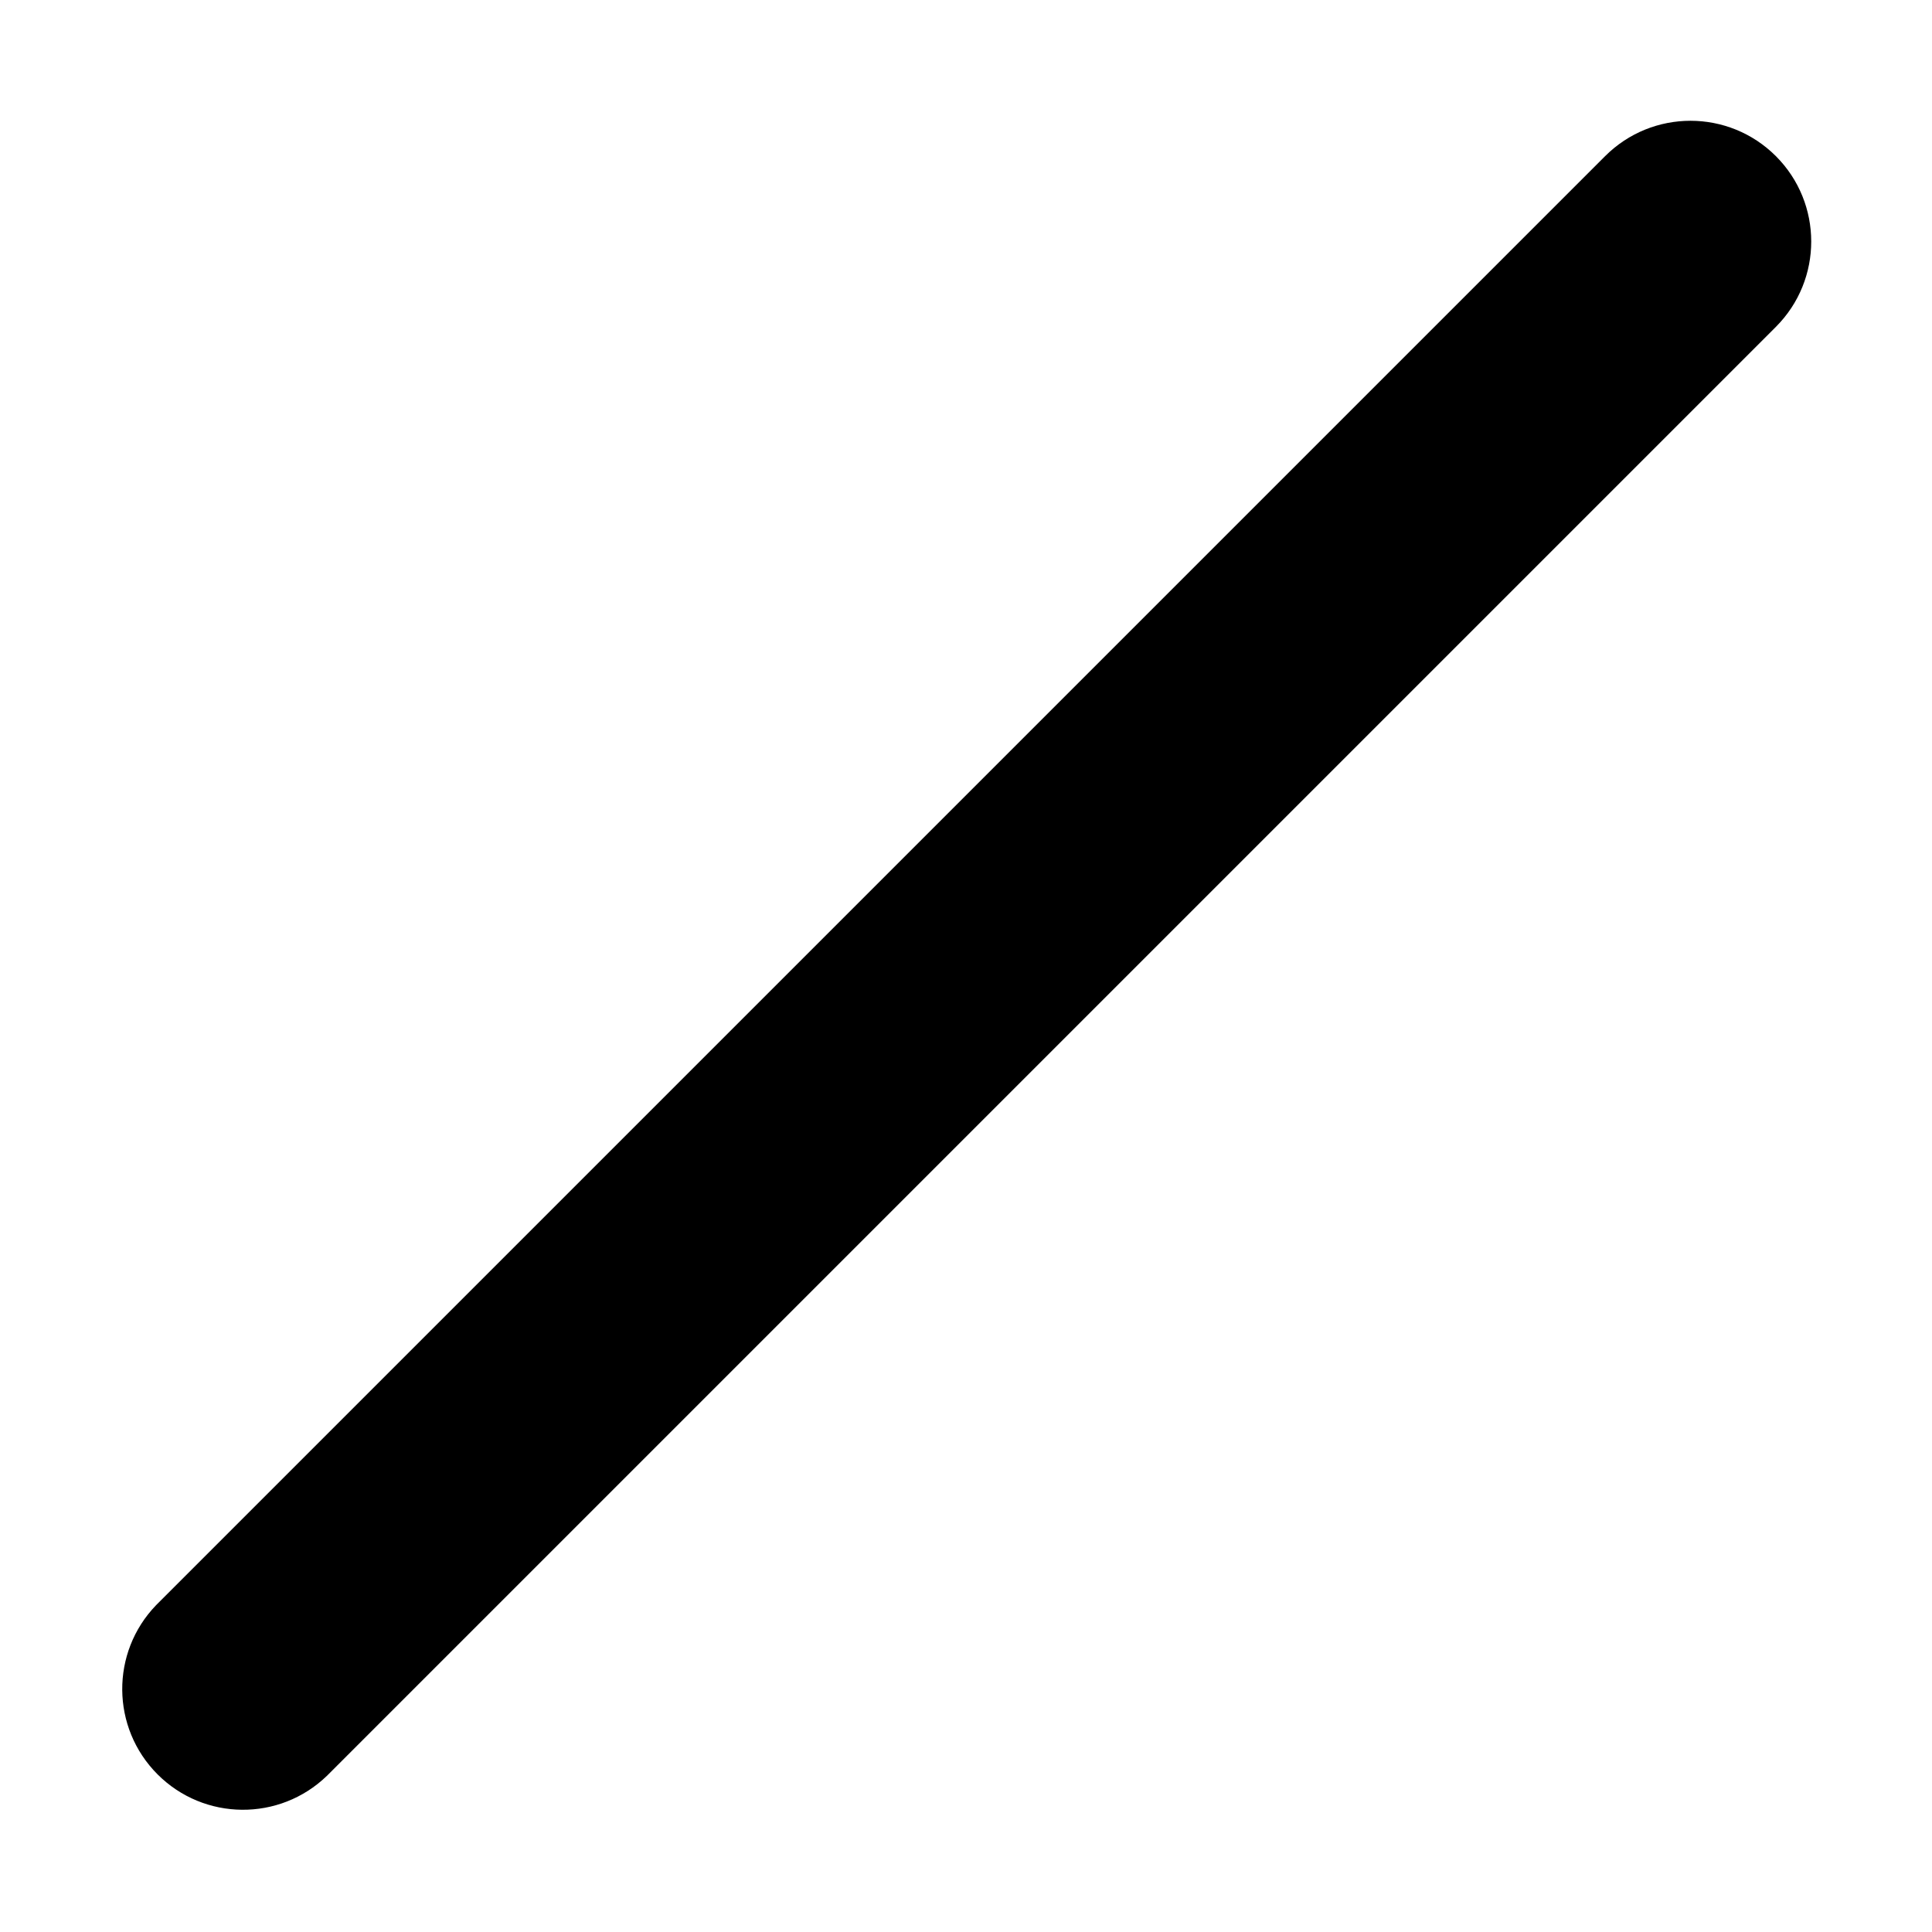
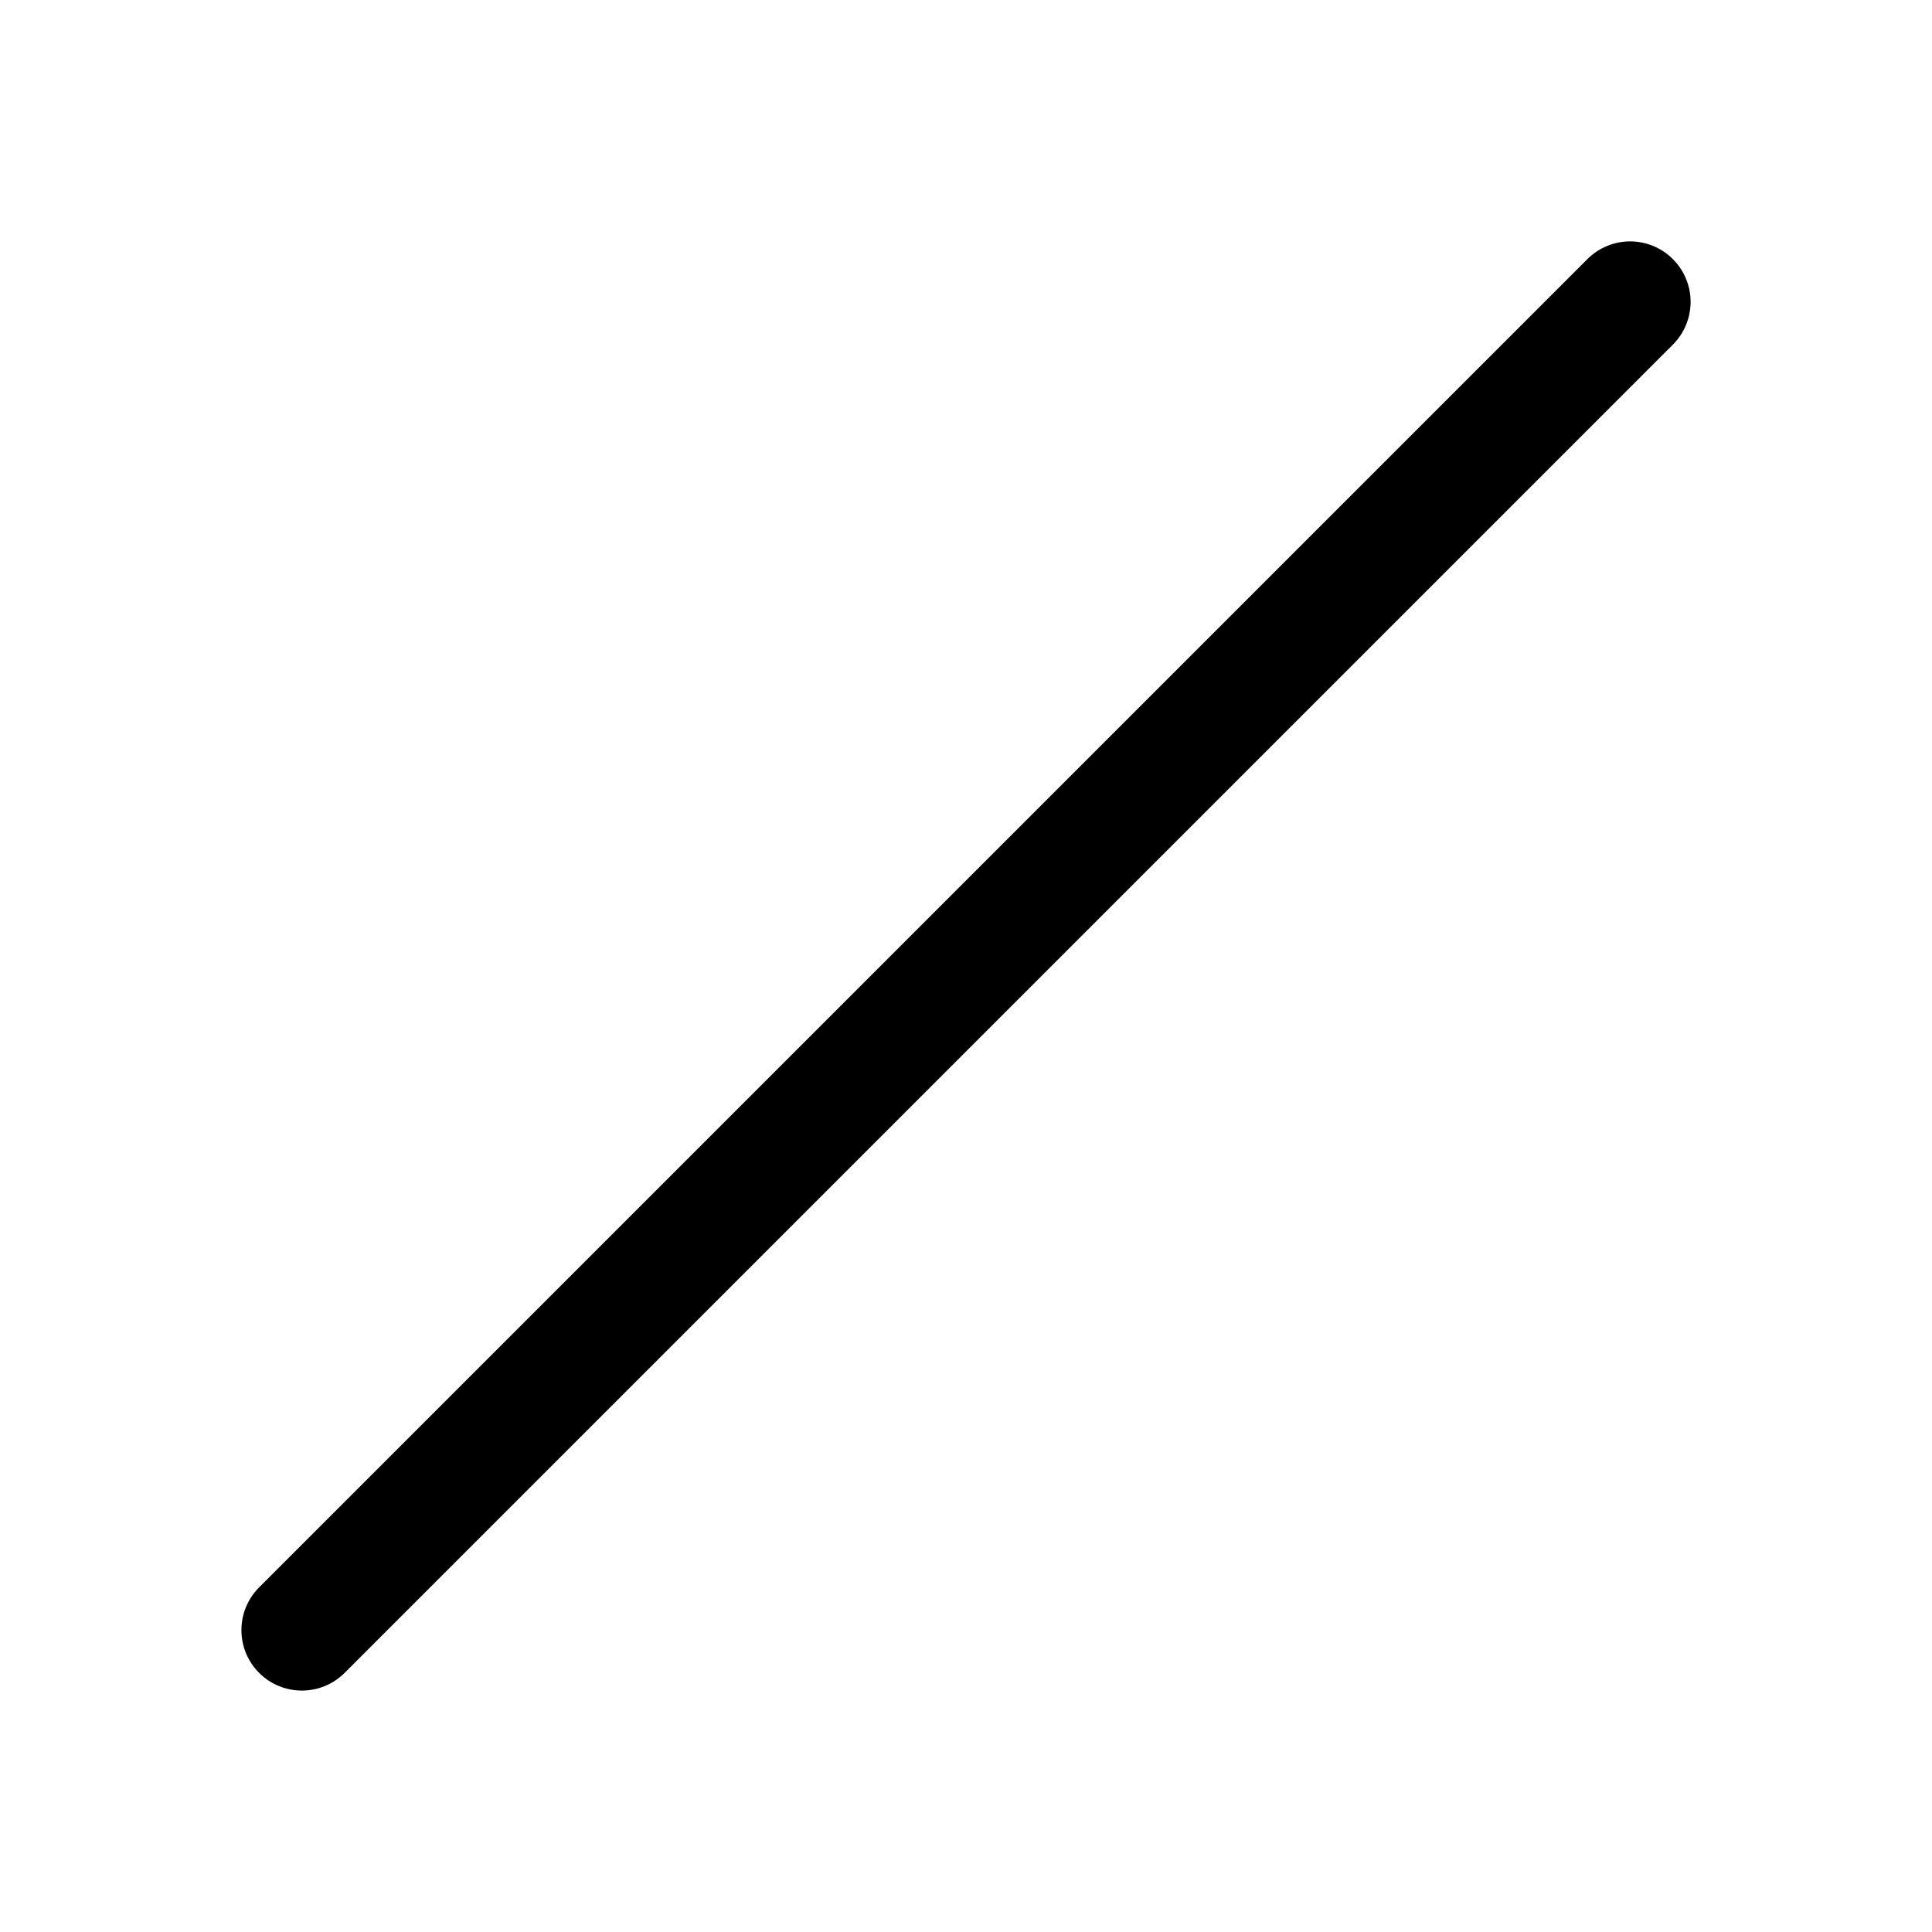
<svg xmlns="http://www.w3.org/2000/svg" width="16" height="16" fill="currentColor" class="bi bi-slash-lg" viewBox="0 0 16 16">
-   <path d="M14.707 1.293a1 1 0 0 1 0 1.414l-12 12a1 1 0 0 1-1.414-1.414l12-12a1 1 0 0 1 1.414 0z" />
+   <path fill-rule="evenodd" d="M13.854 2.146a.5.5 0 0 1 0 .708l-11 11a.5.5 0 0 1-.708-.708l11-11a.5.5 0 0 1 .708 0Z" />
</svg>
